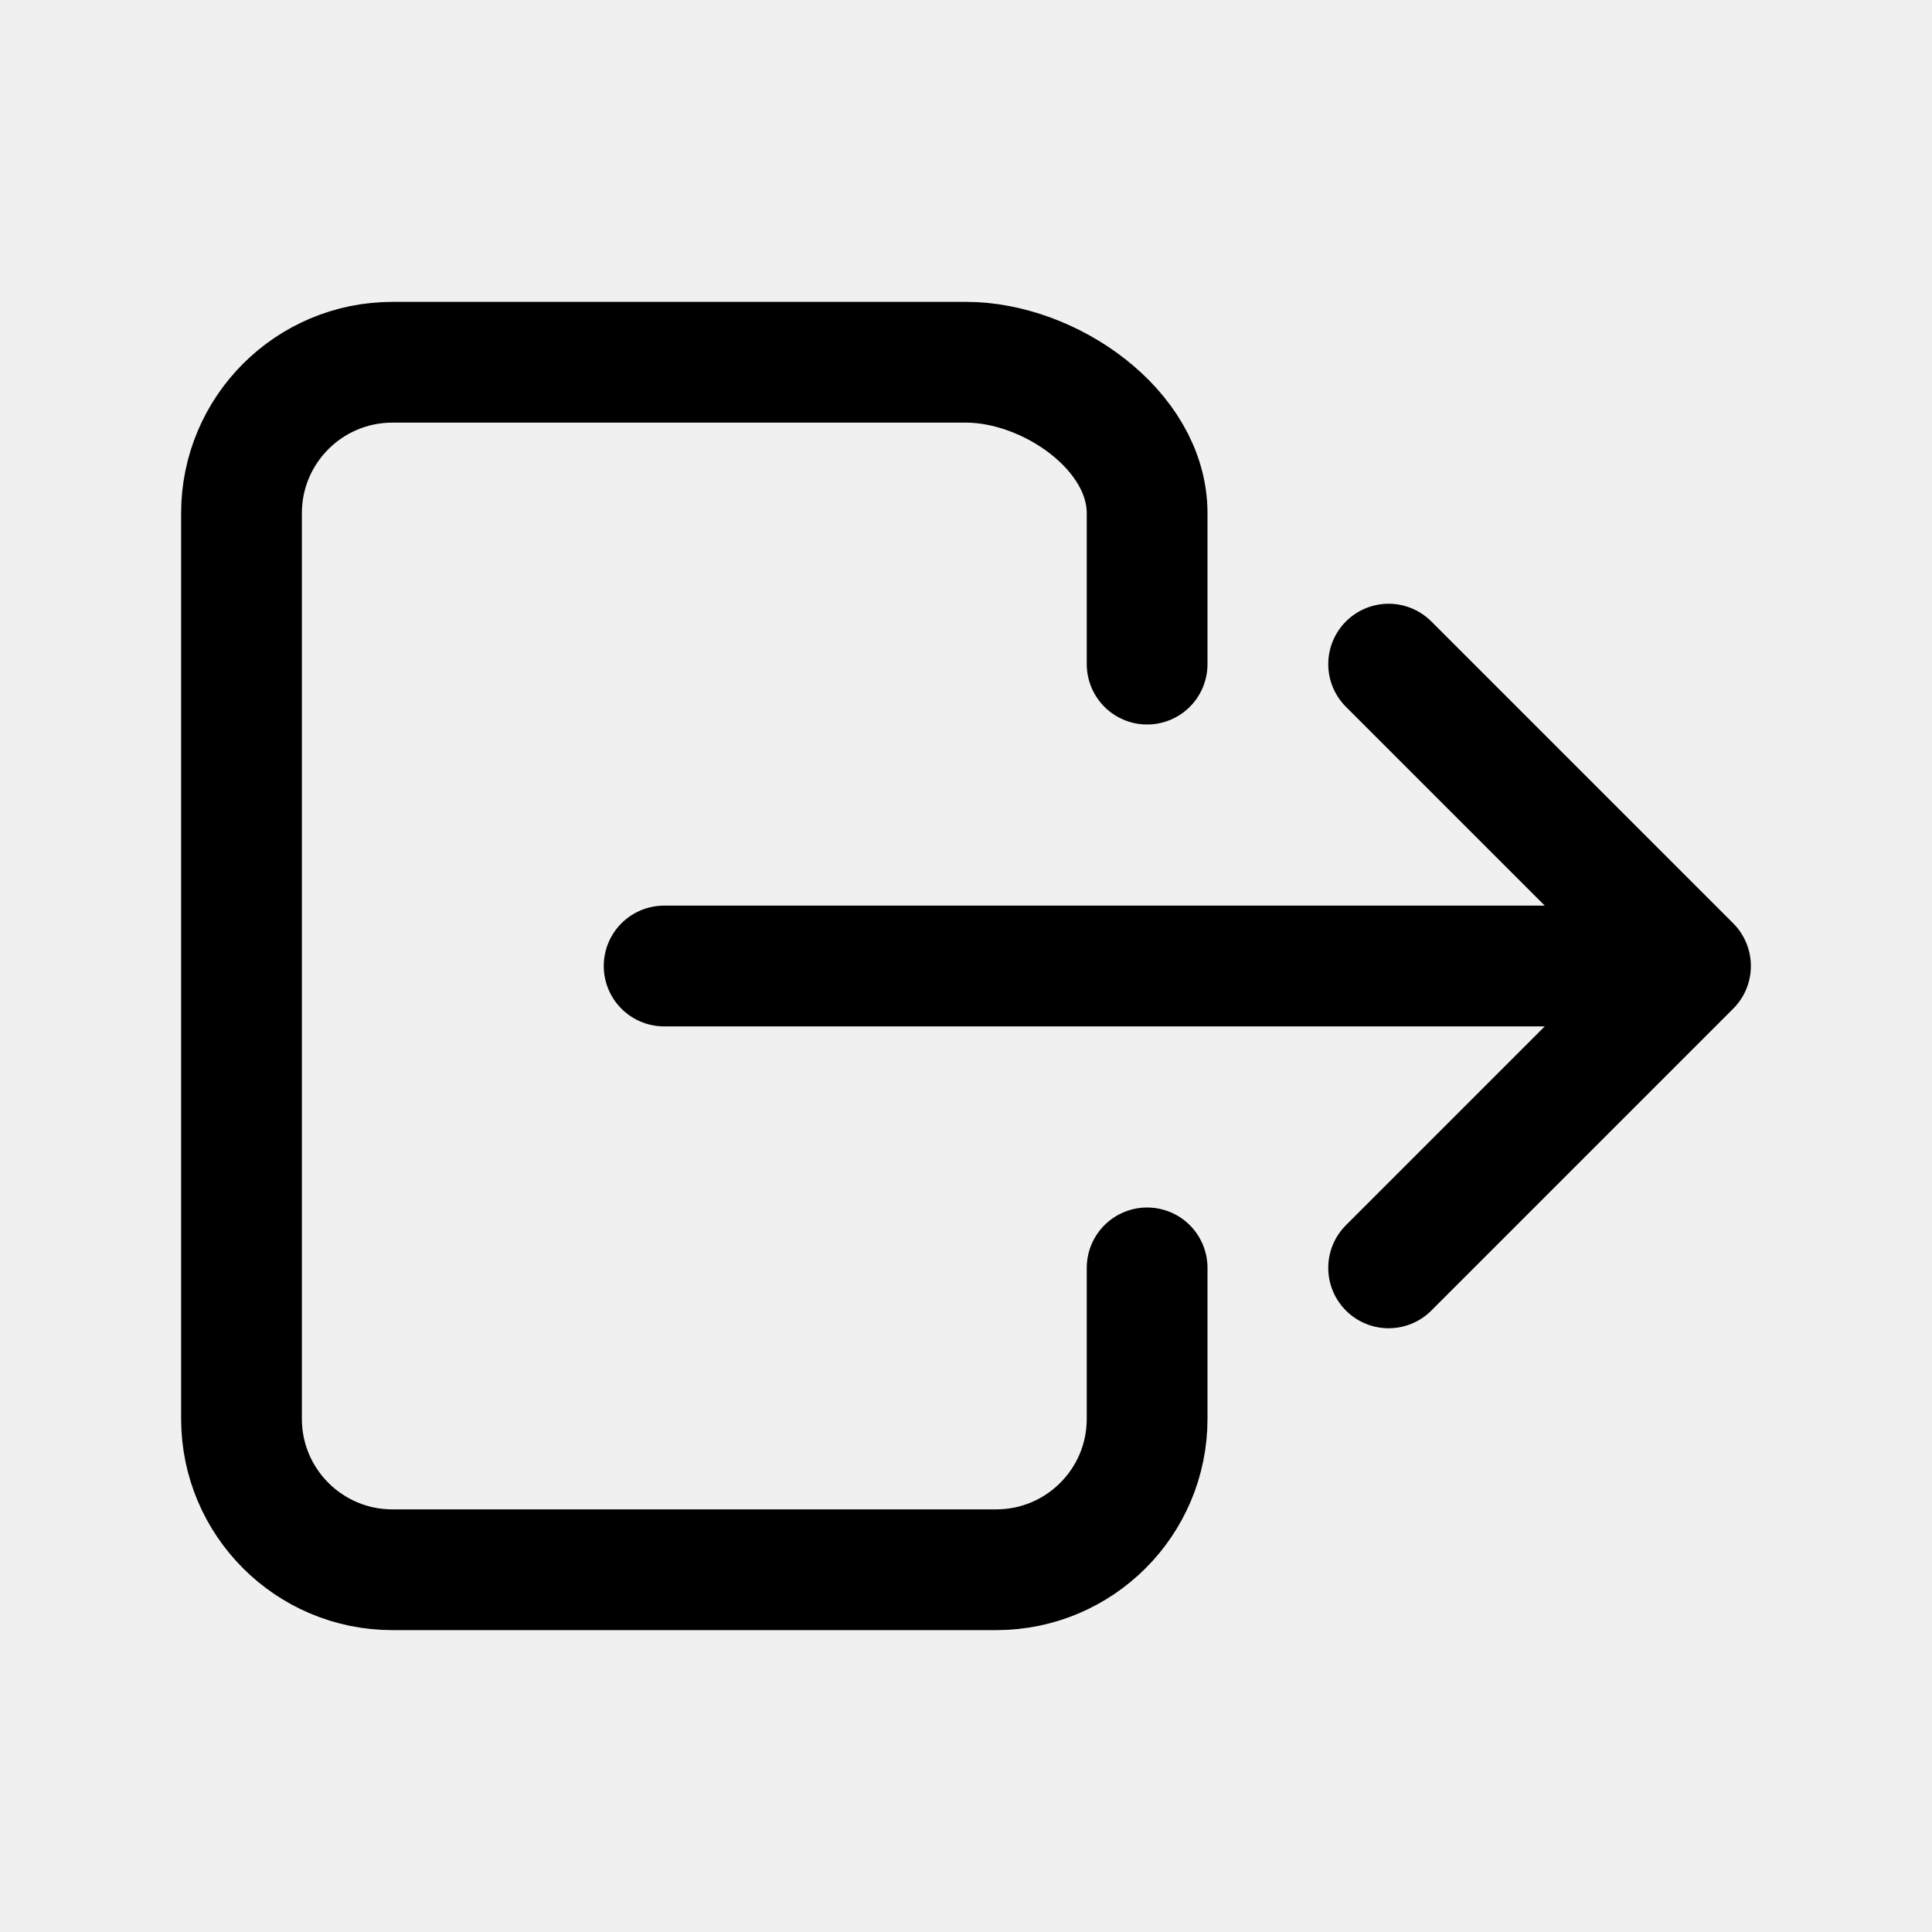
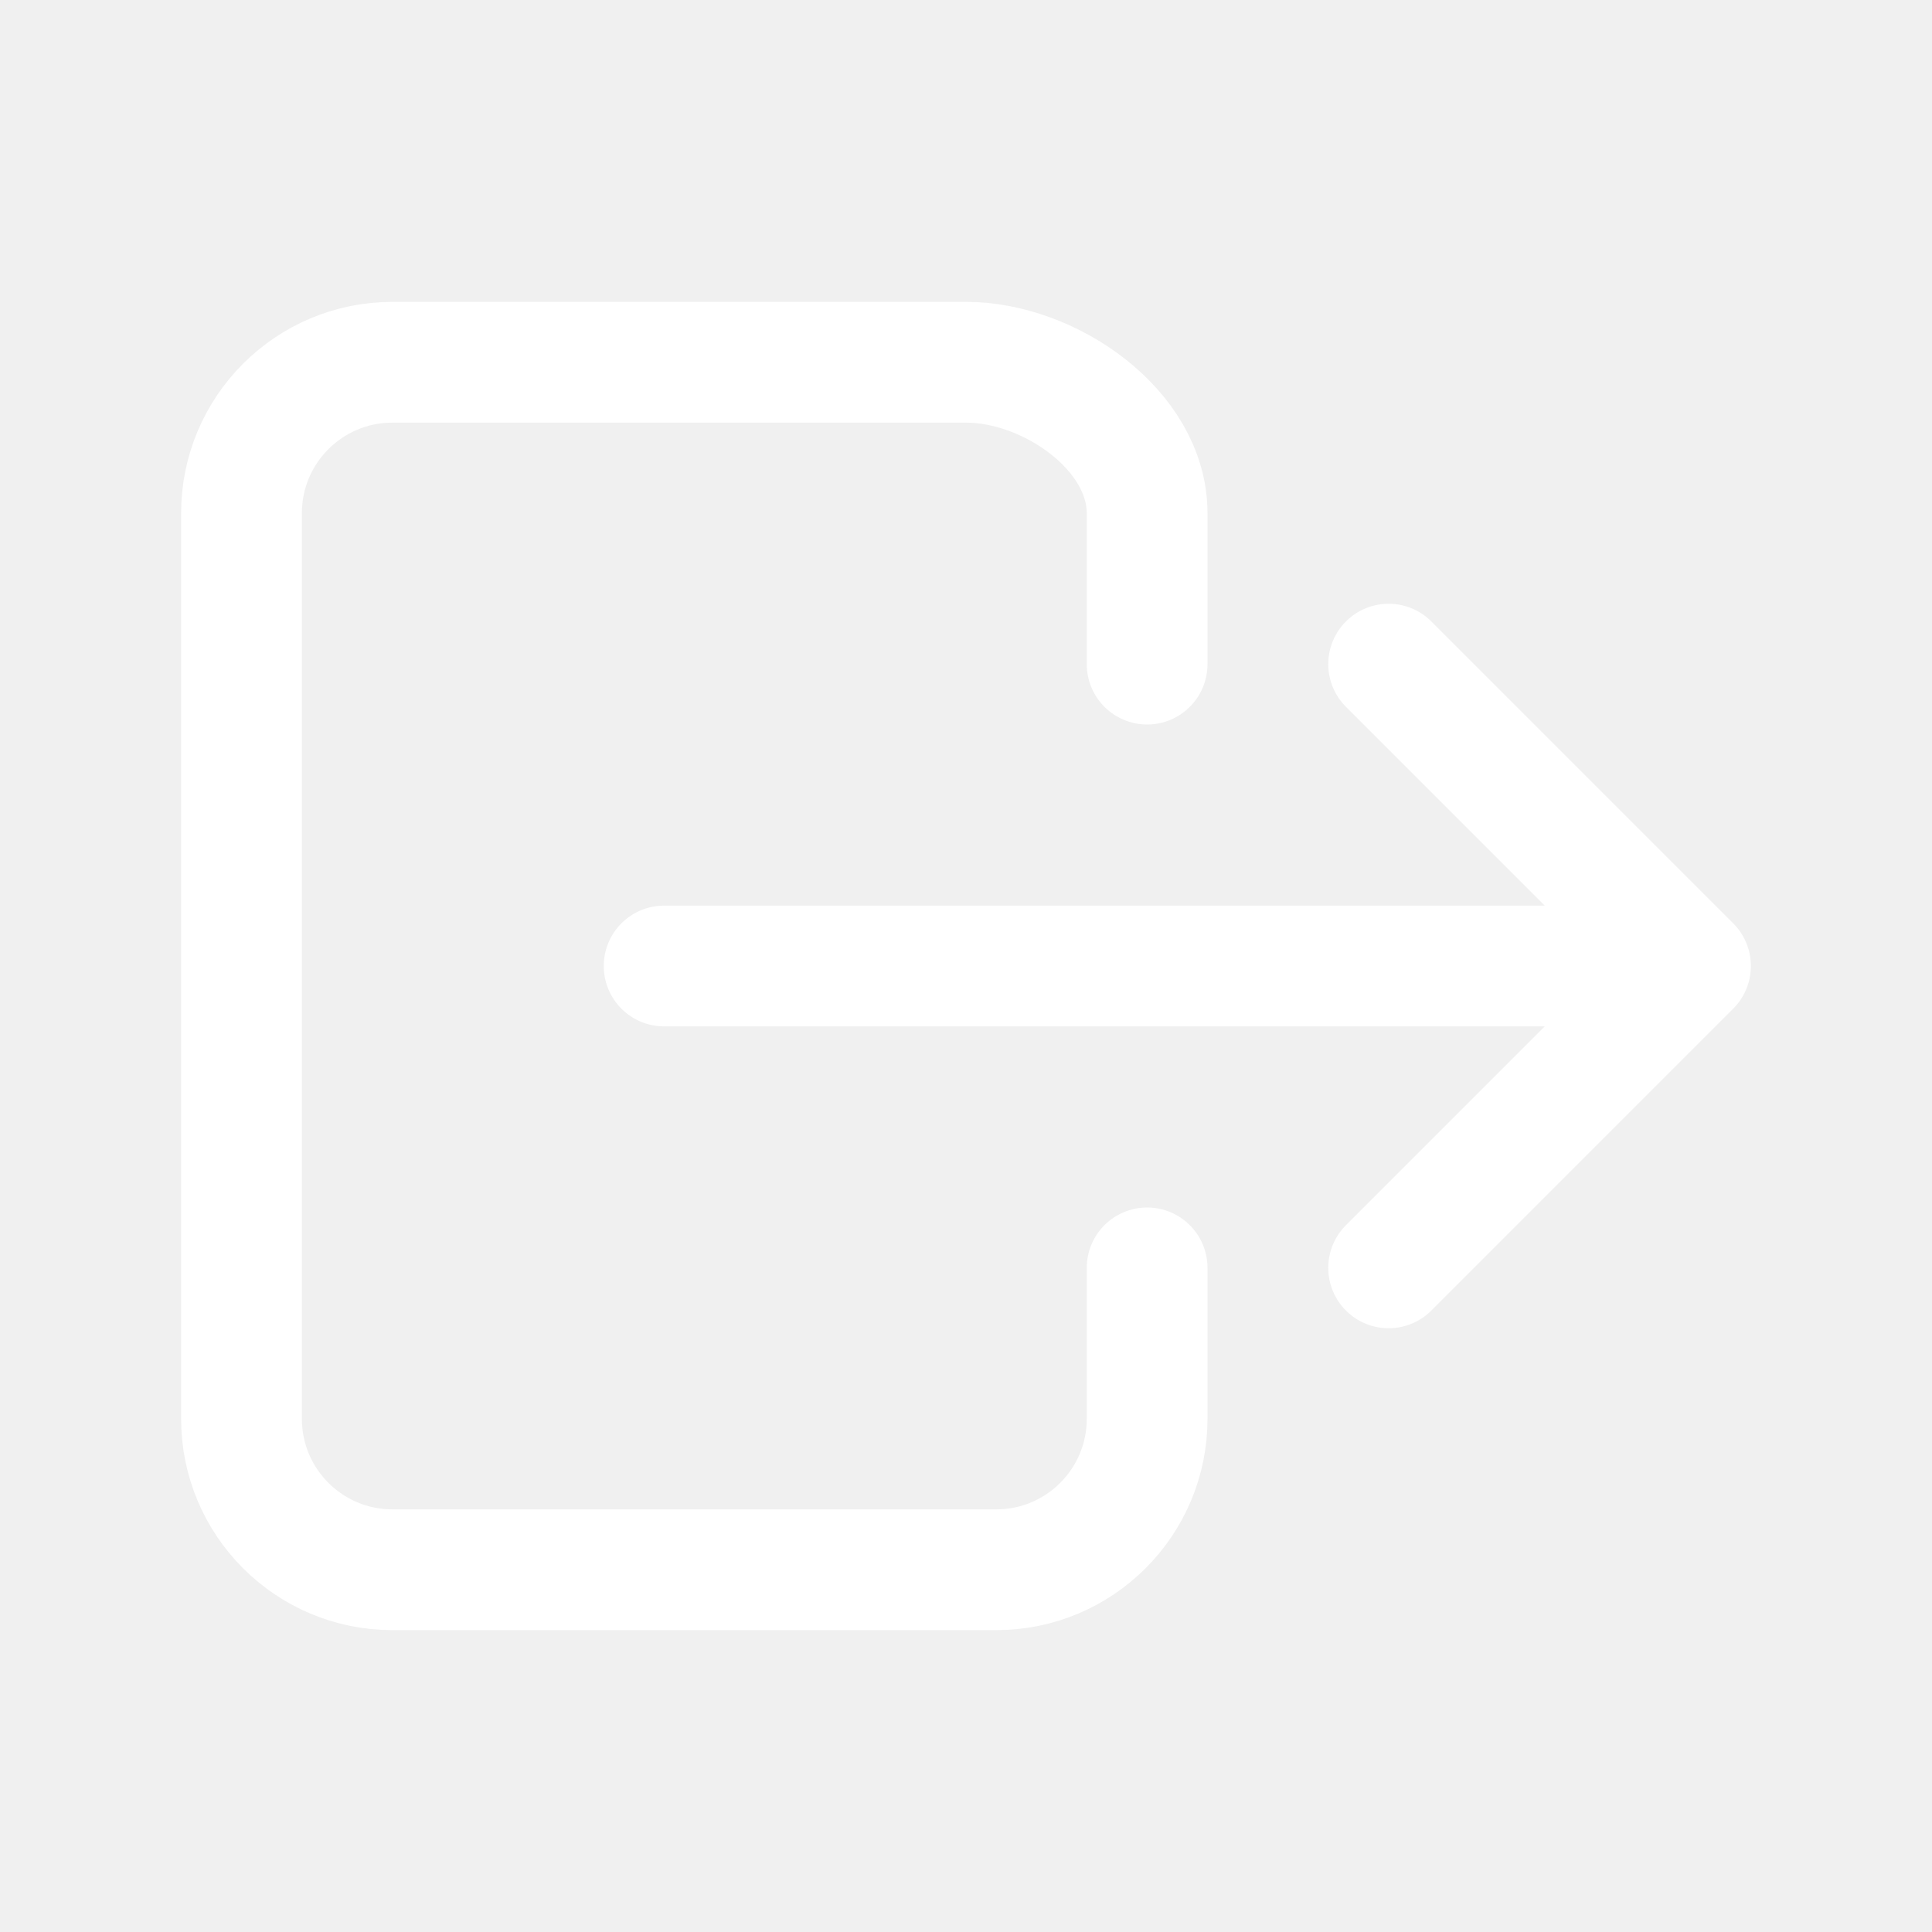
<svg xmlns="http://www.w3.org/2000/svg" class="ionicon" viewBox="0 0 512 512">
-   <path d="M304 336v40a40 40 0 01-40 40H104a40 40 0 01-40-40V136a40 40 0 0140-40h152c22.09 0 48 17.91 48 40v40M368 336l80-80-80-80M176 256h256" fill="none" stroke="currentColor" stroke-linecap="round" stroke-linejoin="round" stroke-width="32" />
+   <path d="M304 336v40a40 40 0 01-40 40H104a40 40 0 01-40-40V136a40 40 0 0140-40h152c22.09 0 48 17.91 48 40v40M368 336l80-80-80-80M176 256h256" fill="none" stroke="white" stroke-linecap="round" stroke-linejoin="round" stroke-width="32" />
</svg>
